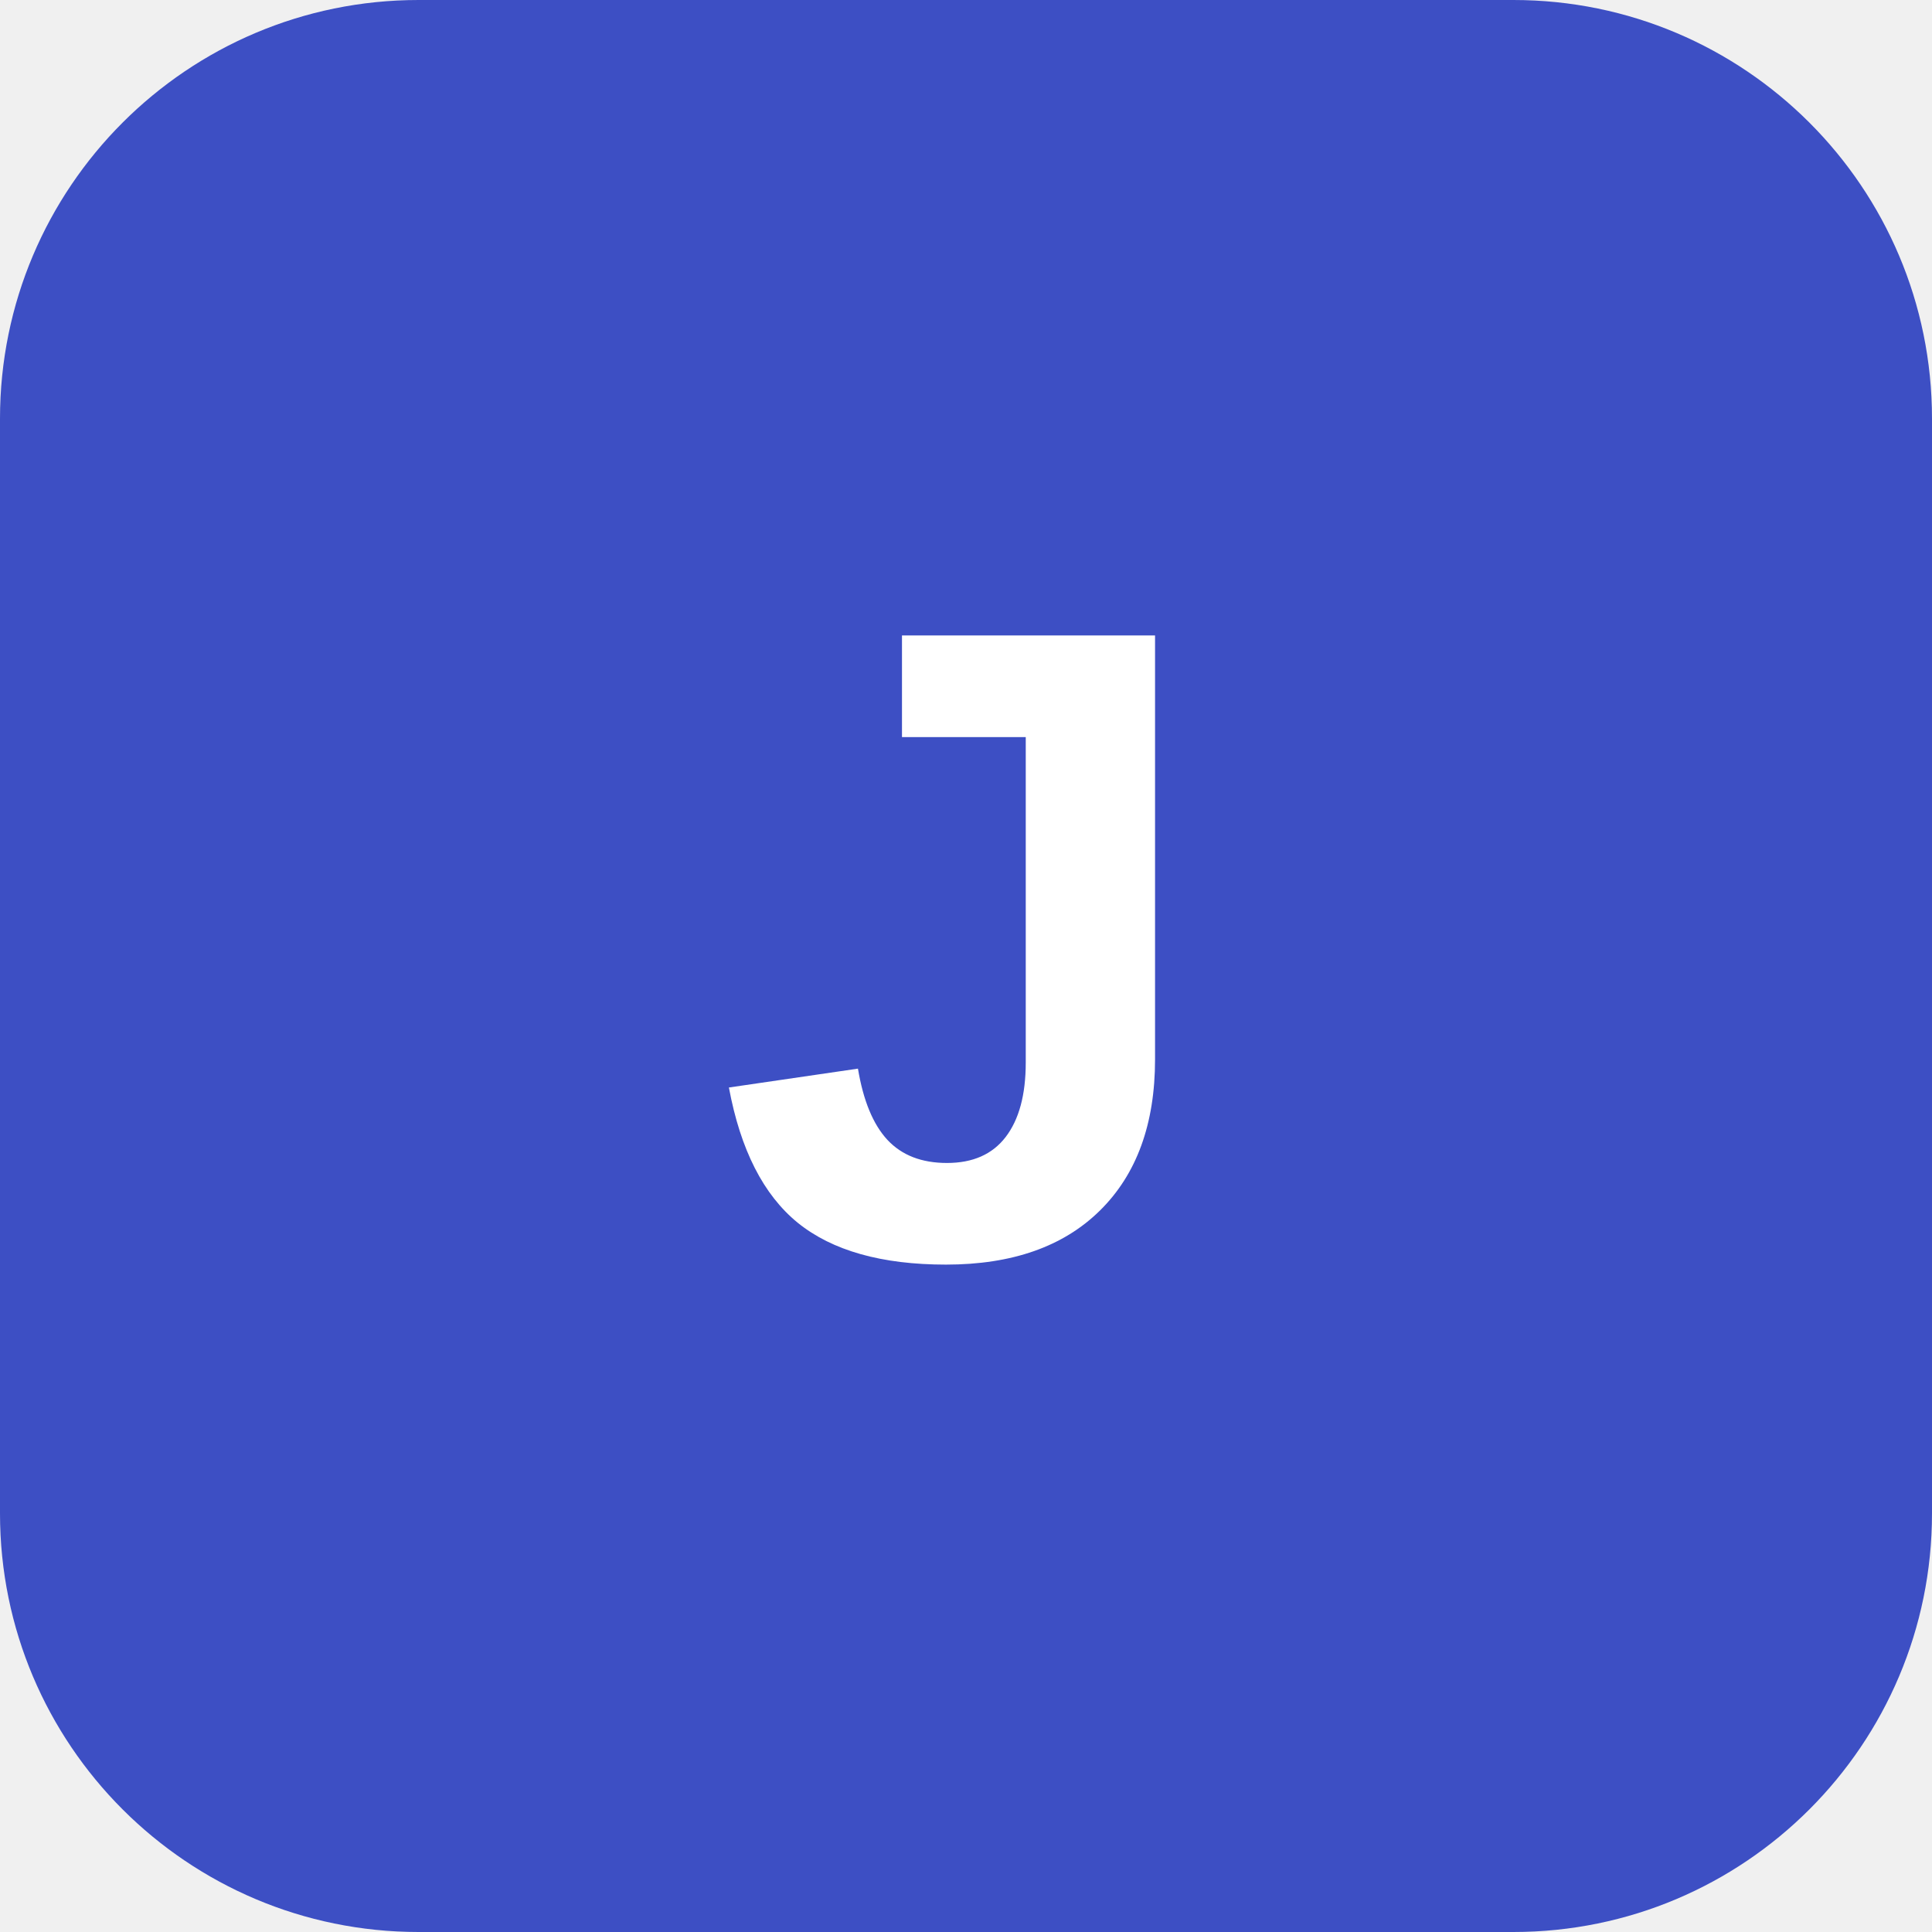
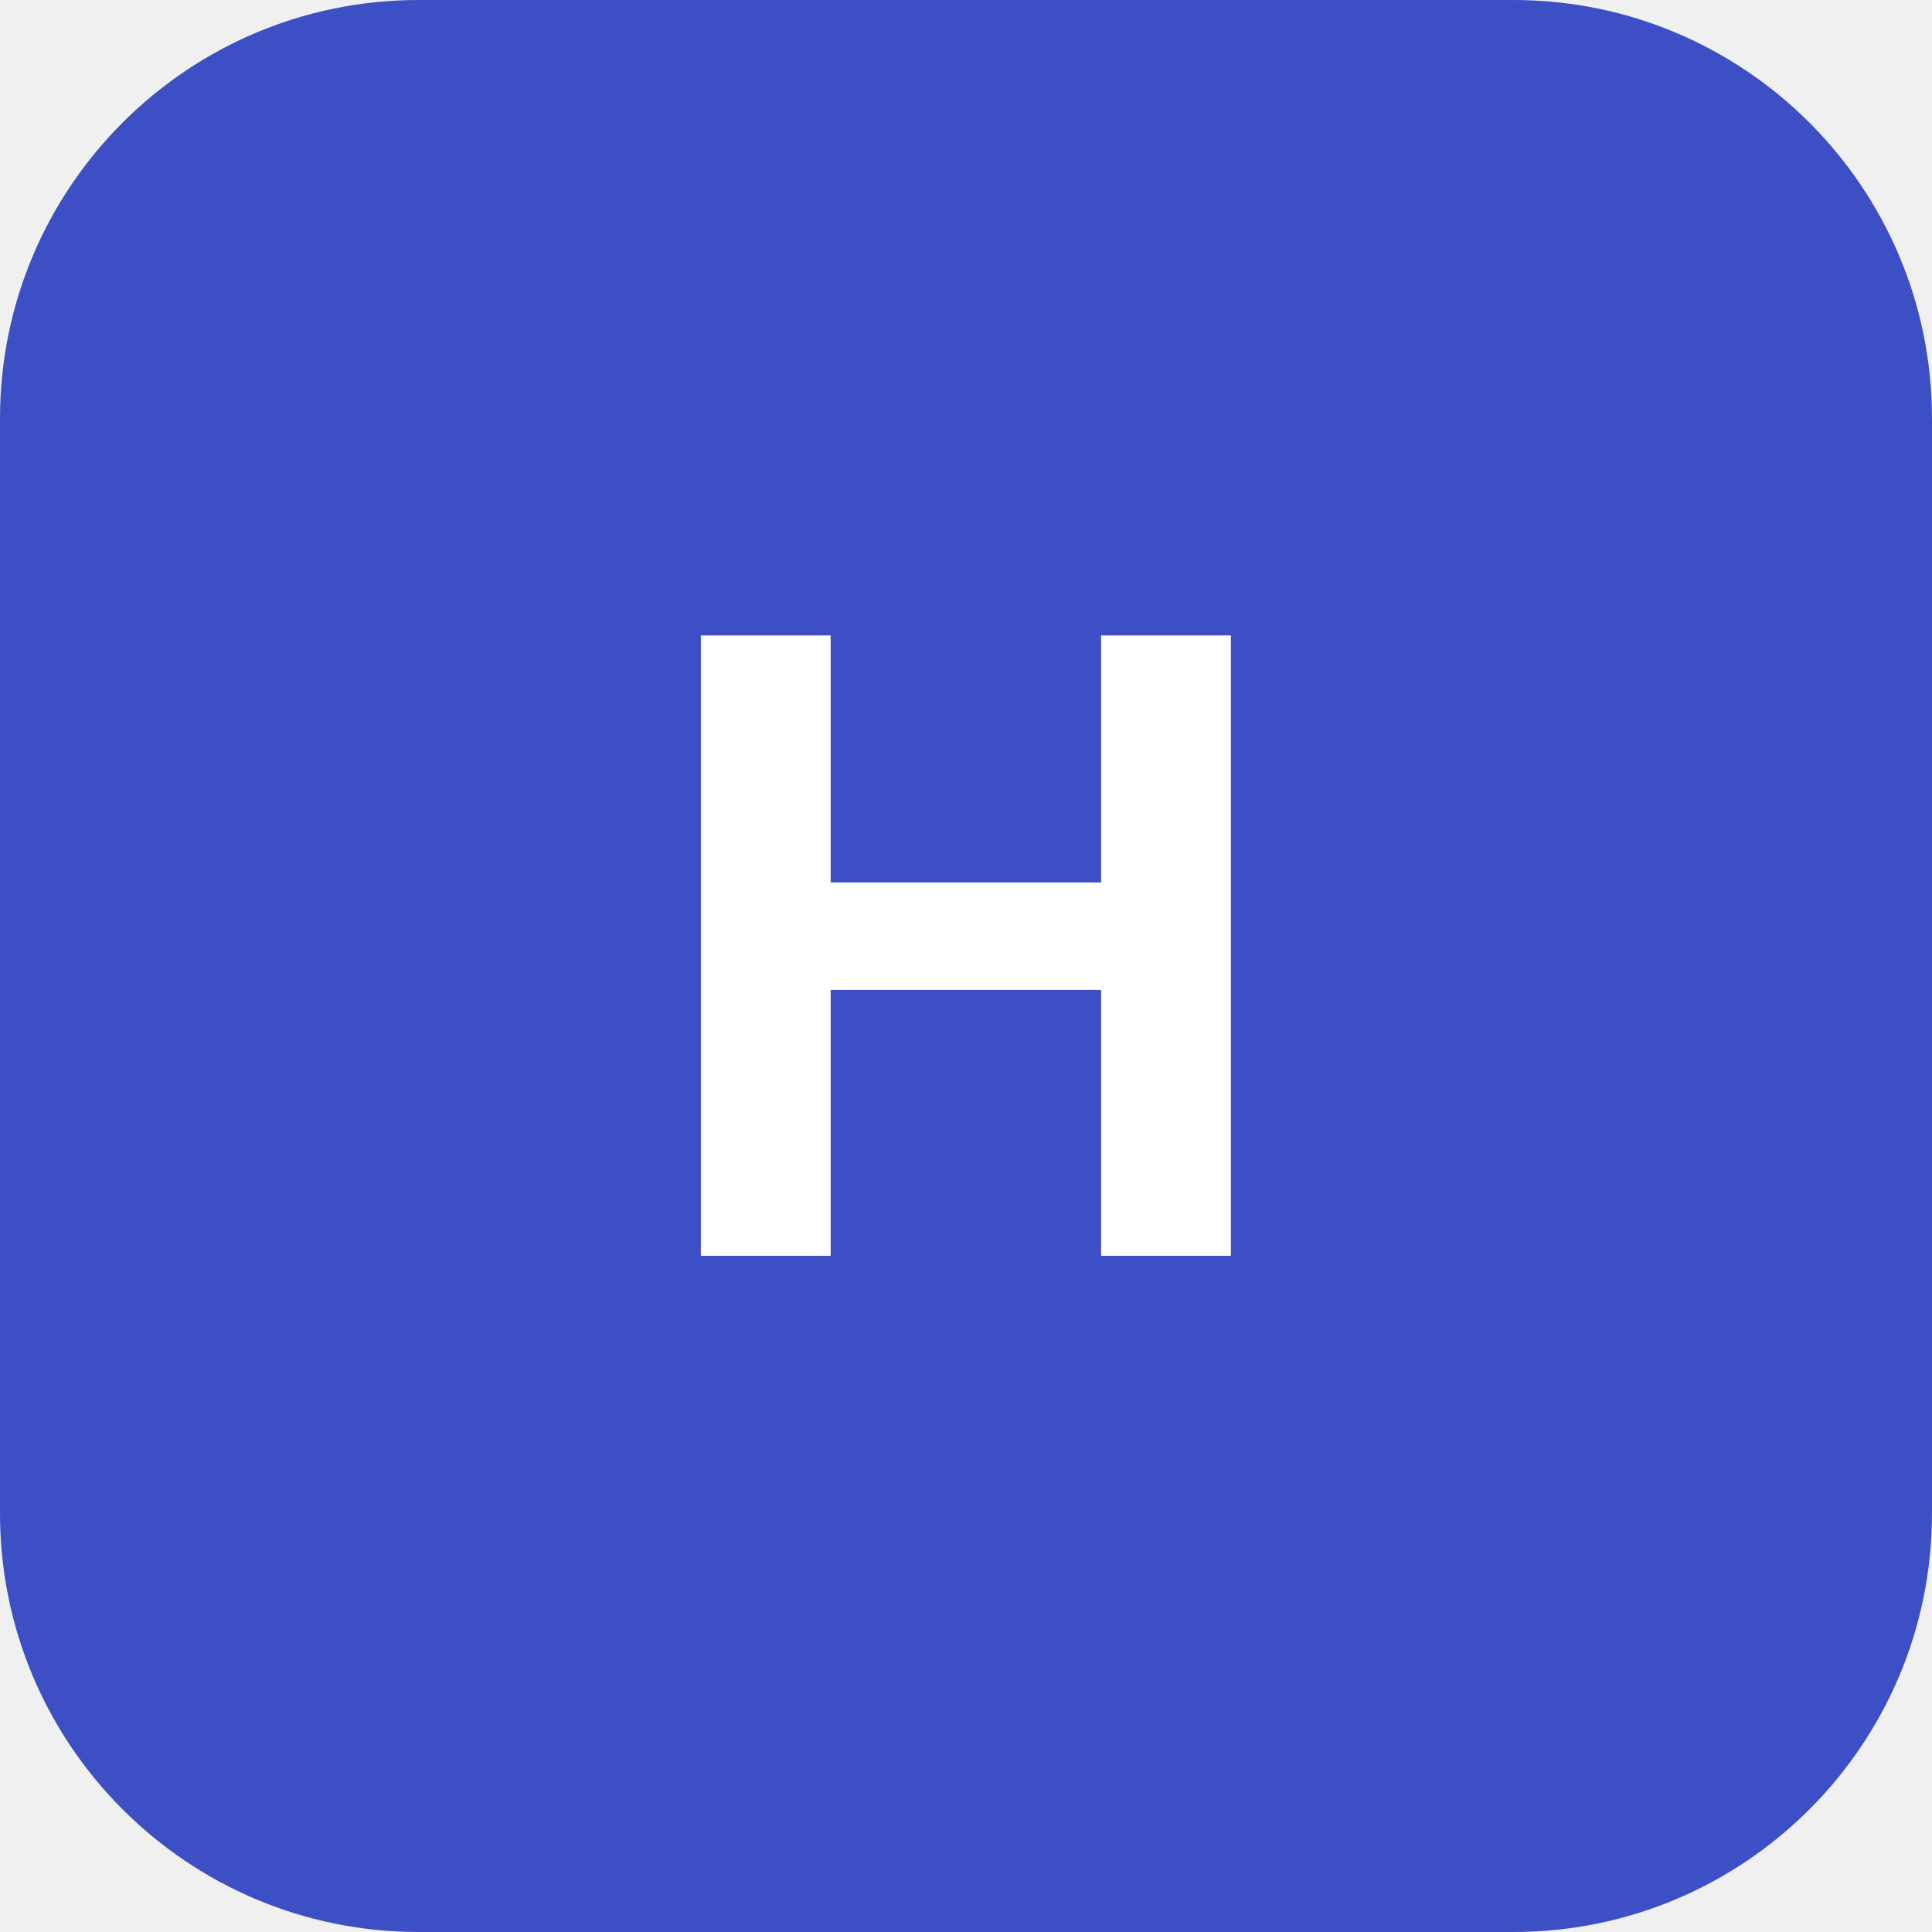
<svg xmlns="http://www.w3.org/2000/svg" viewBox="0 0 120 120">
  <rect width="120" height="120" rx="26" fill="#3D4FC4" />
-   <text x="60" y="78" font-family="Arial,sans-serif" font-size="56" font-weight="700" fill="#fff" text-anchor="middle">J</text>
+   <text x="60" y="78" font-family="Arial,sans-serif" font-size="56" font-weight="700" fill="#fff" text-anchor="middle">H</text>
</svg>
